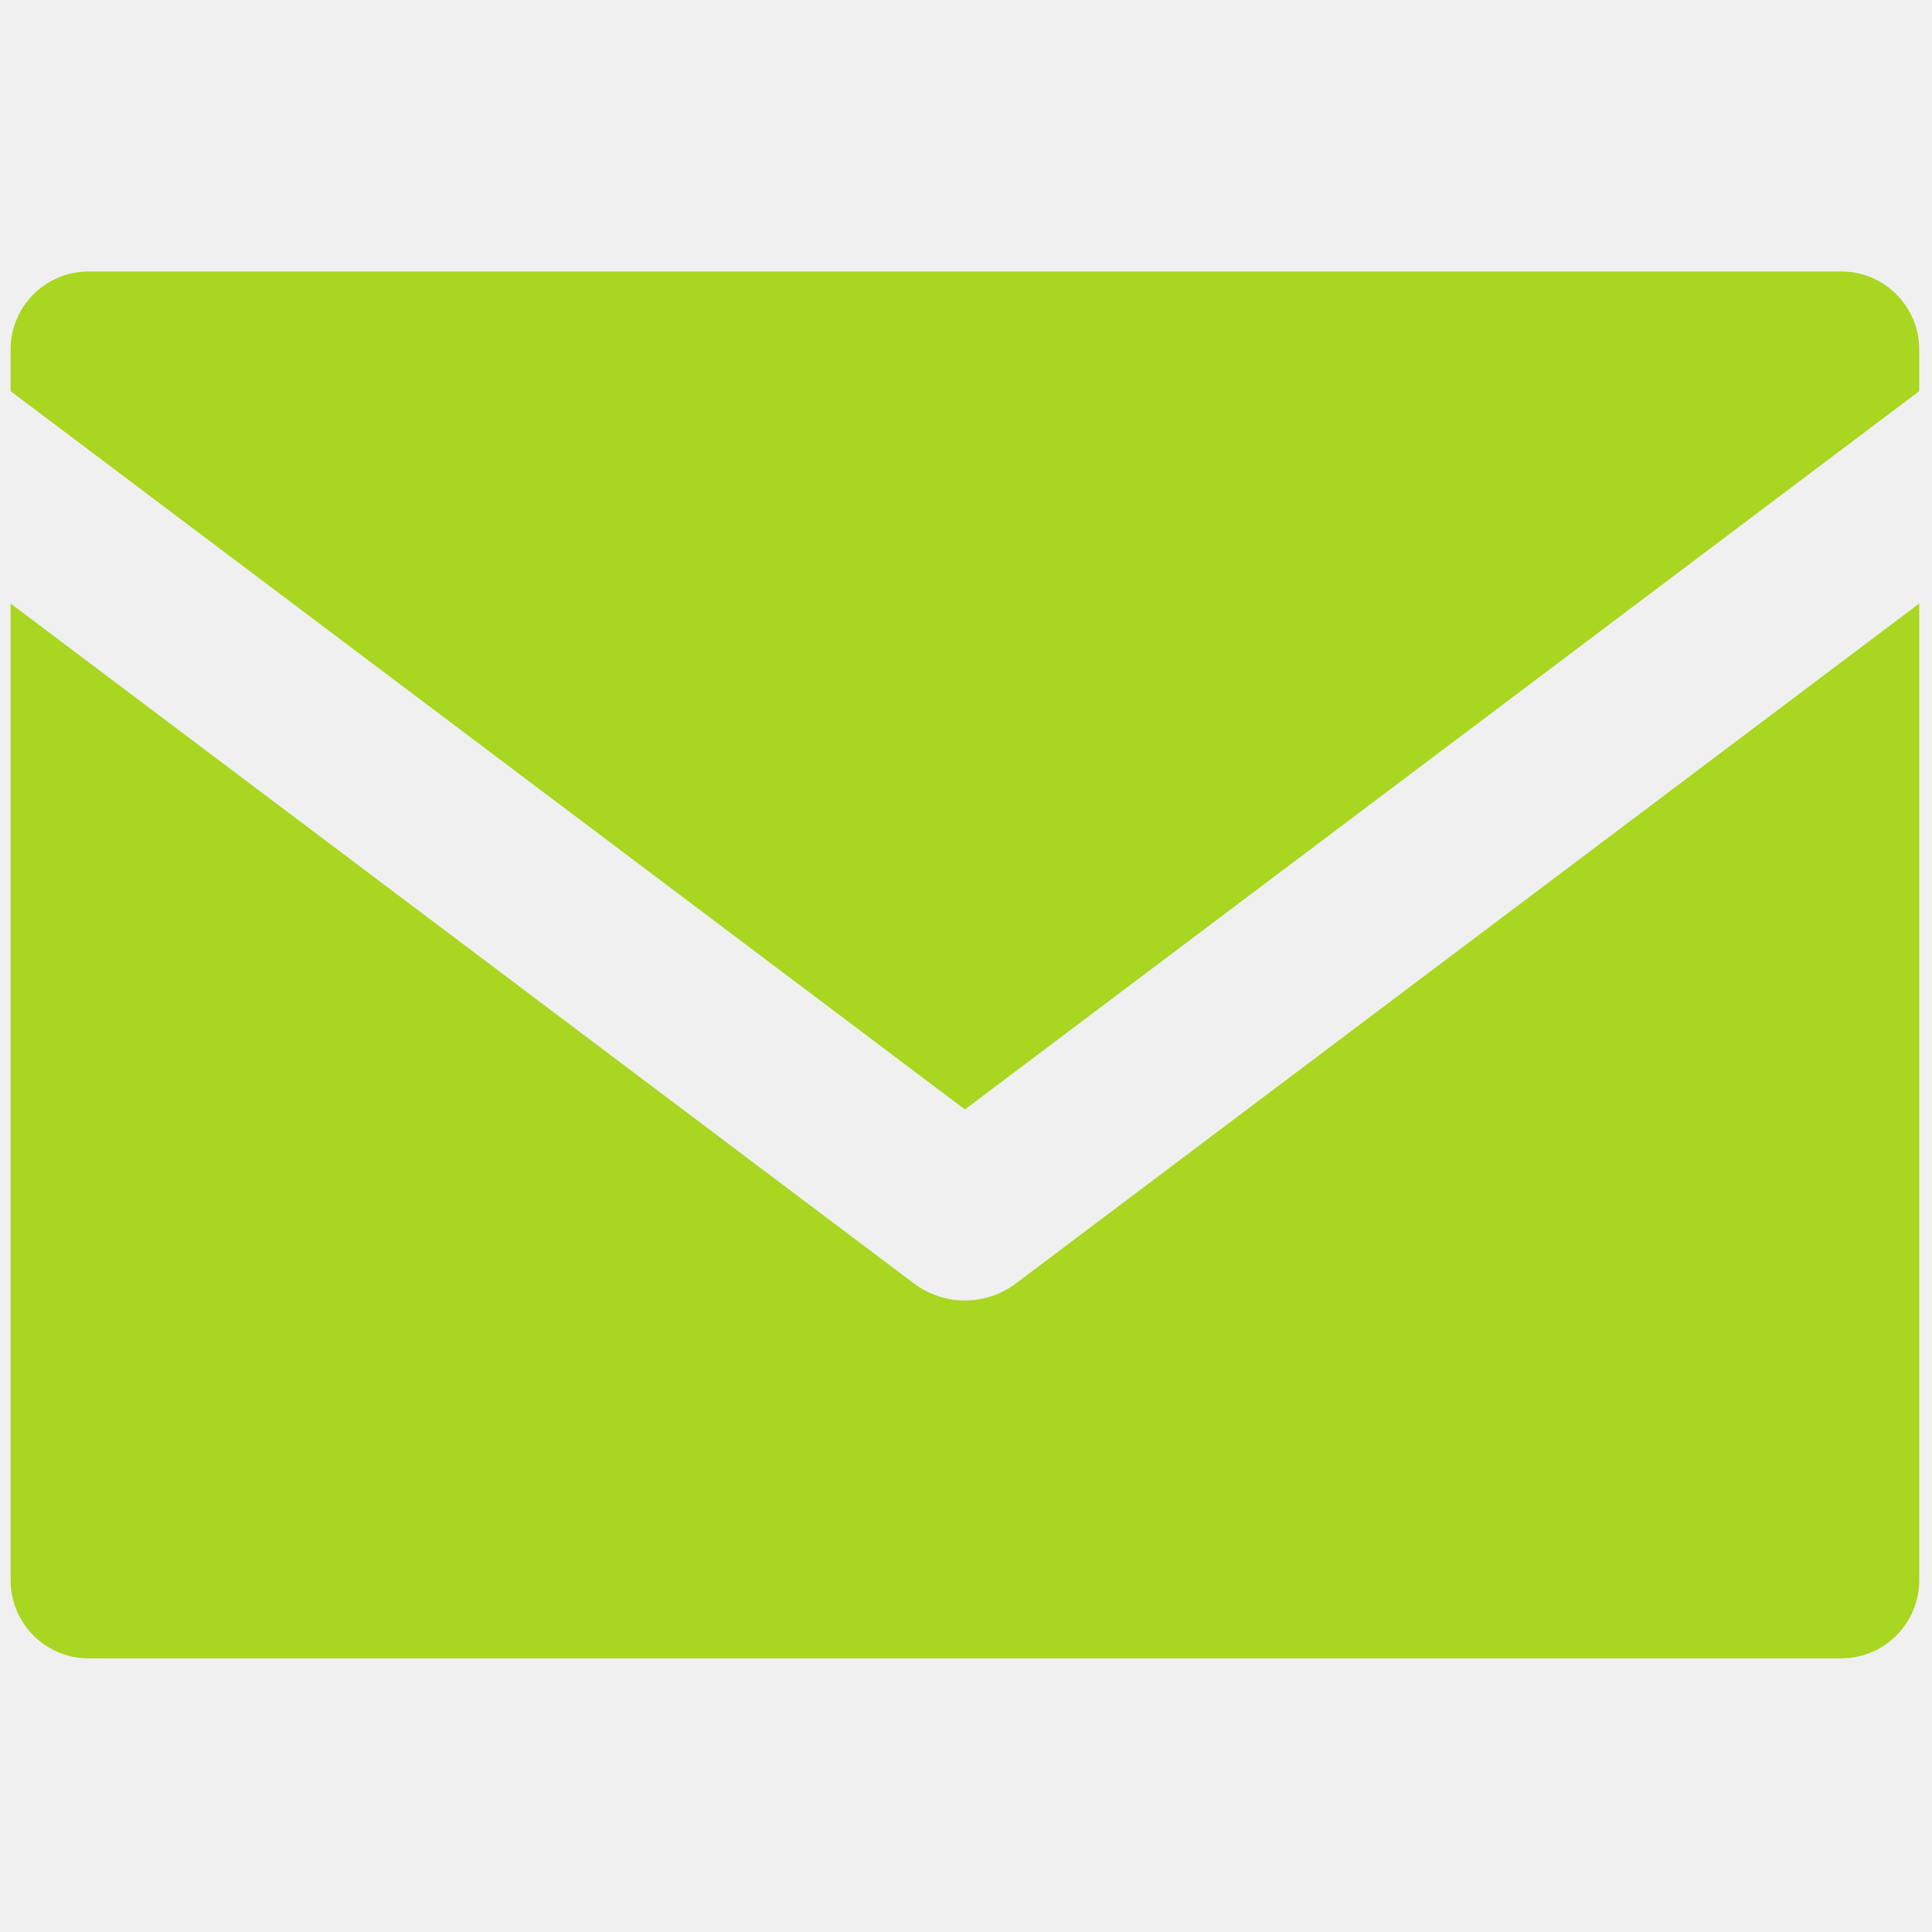
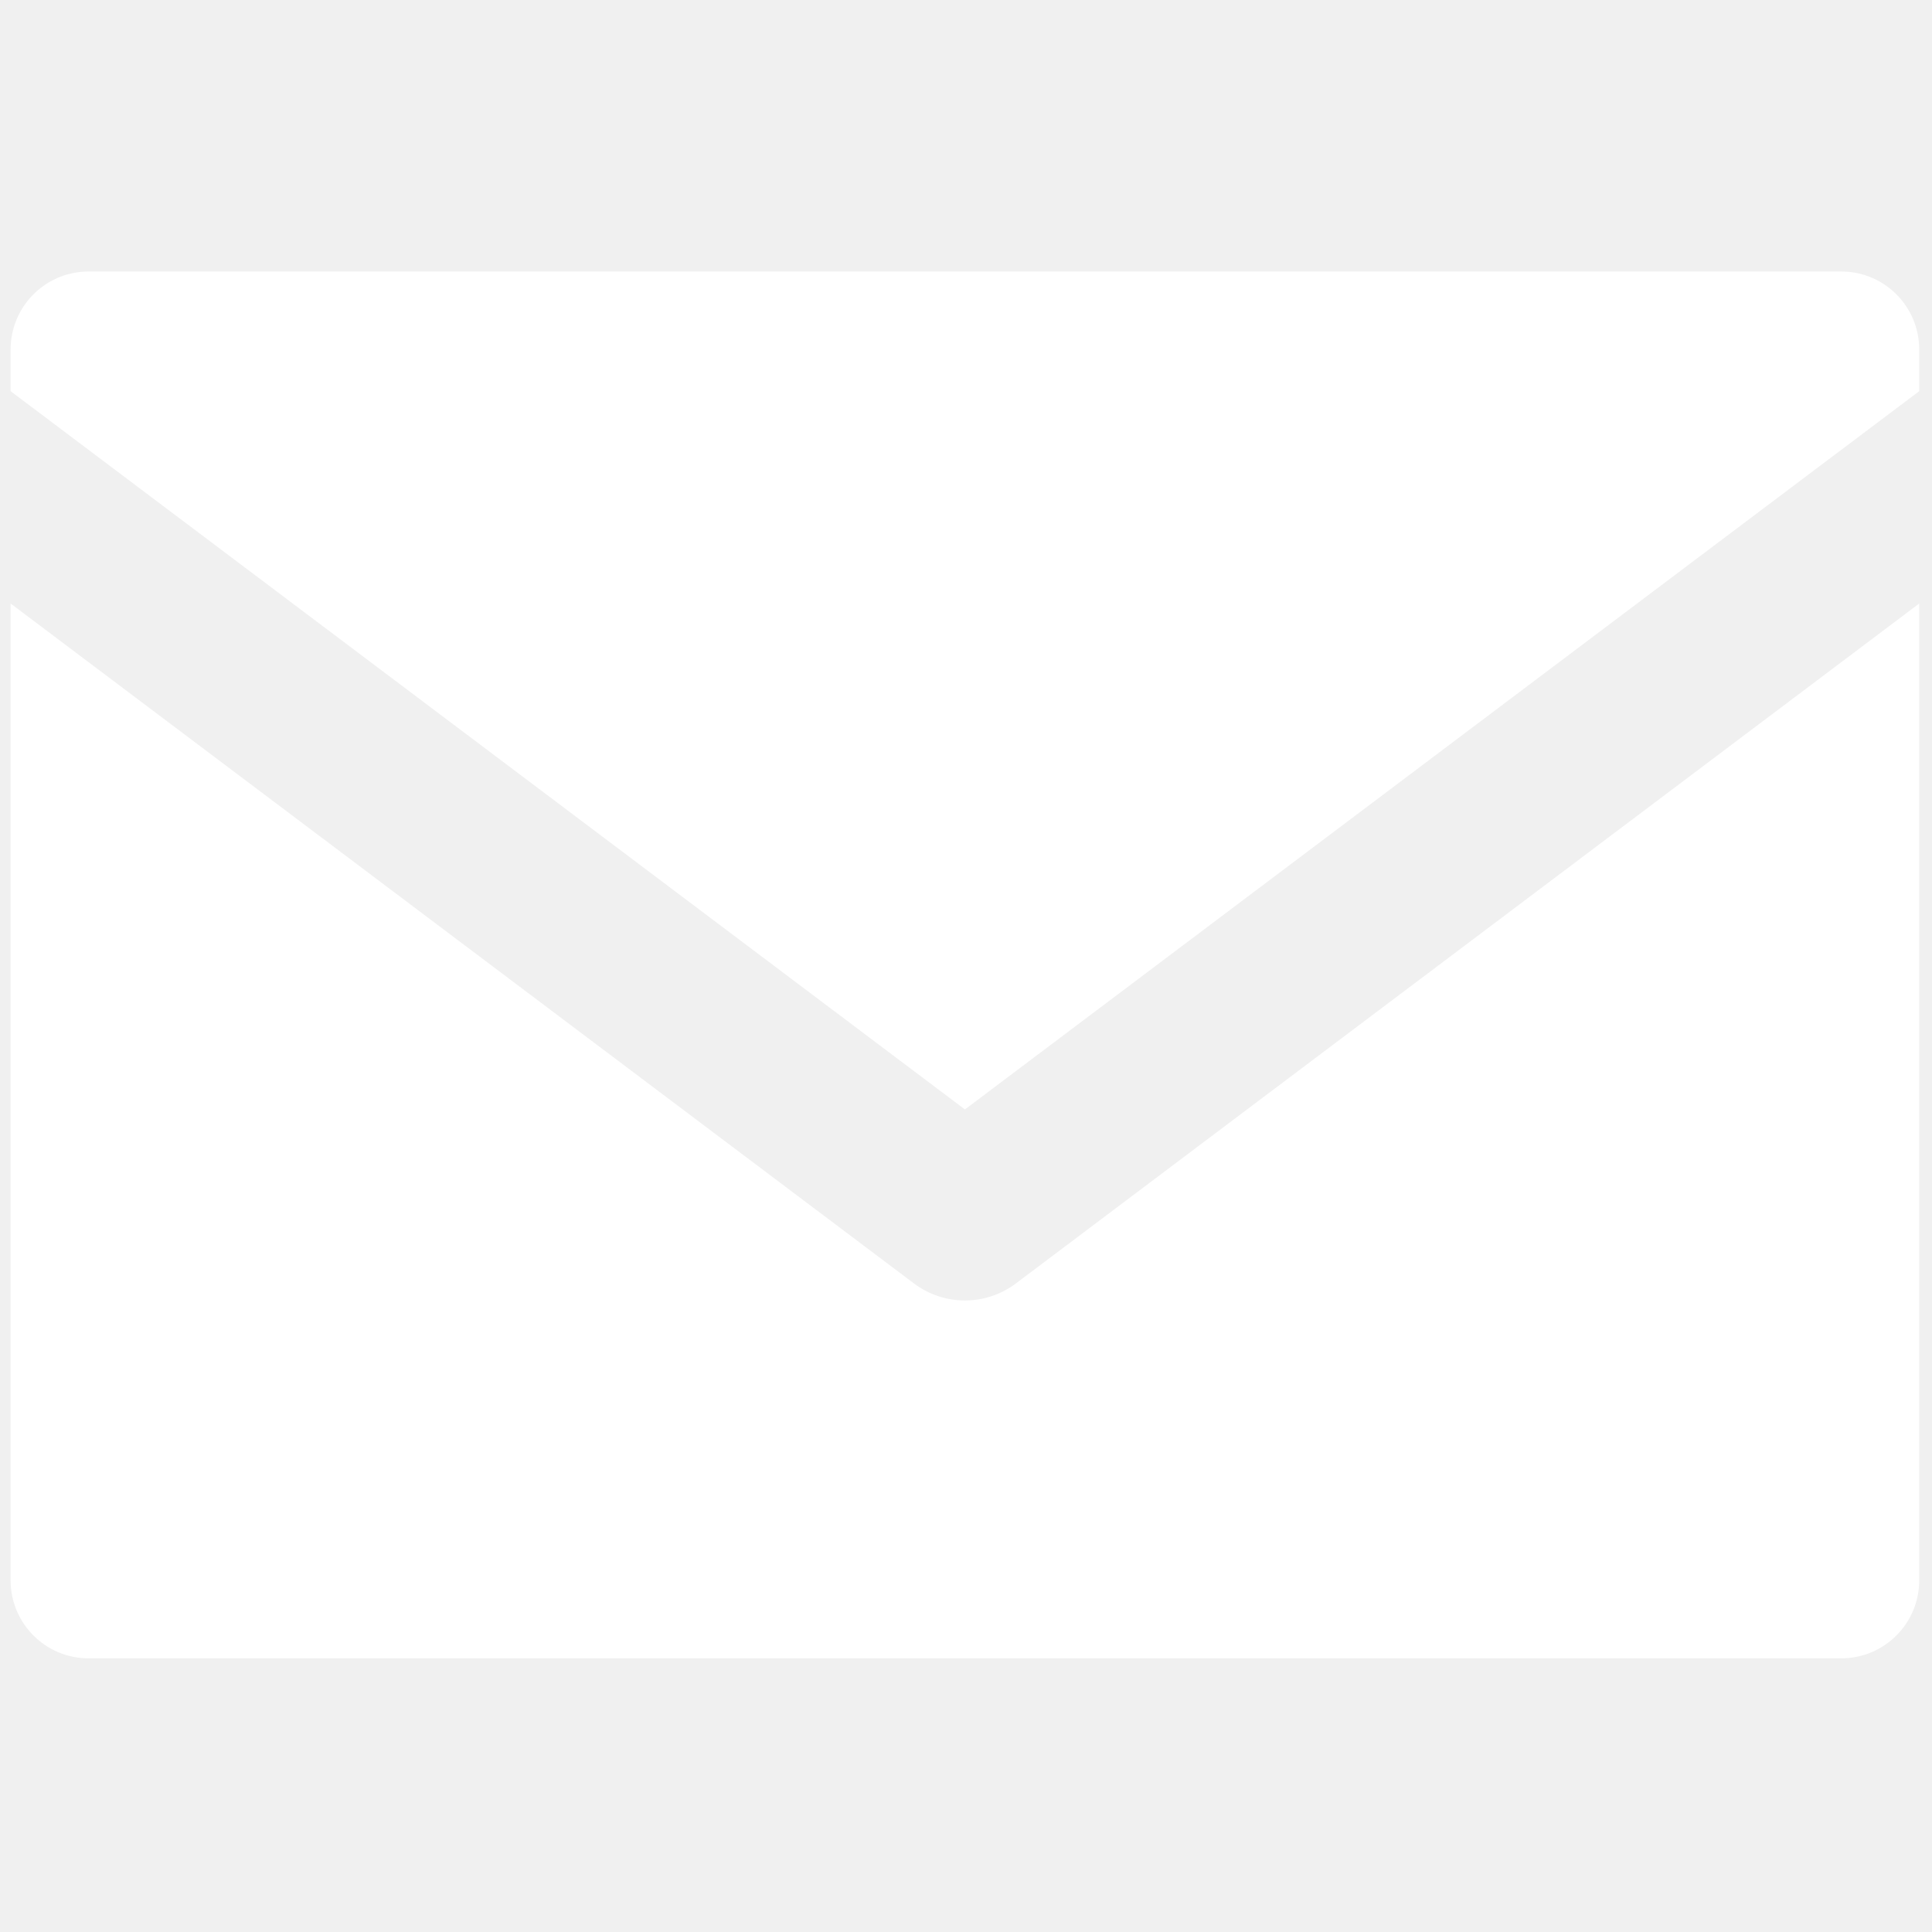
<svg xmlns="http://www.w3.org/2000/svg" version="1.1" width="256" height="256" viewBox="0 0 256 256" xml:space="preserve">
  <defs>
</defs>
  <g style="stroke: none; stroke-width: 0; stroke-dasharray: none; stroke-linecap: butt; stroke-linejoin: miter; stroke-miterlimit: 10; fill: none; fill-rule: nonzero; opacity: 1;" transform="translate(1.406593 1.406593) scale(2.81 2.81)">
-     <path d="M 45 51.815 l 45 -33.87 v -1.967 c 0 -2.03 -1.646 -3.676 -3.676 -3.676 H 3.676 C 1.646 12.302 0 13.948 0 15.978 v 1.967 L 45 51.815 z" style="stroke: none; stroke-width: 1; stroke-dasharray: none; stroke-linecap: butt; stroke-linejoin: miter; stroke-miterlimit: 10; fill: #a9d621; fill-rule: nonzero; opacity: 1;" transform=" matrix(1 0 0 1 0 0) " stroke-linecap="round" />
-     <path d="M 47.405 60.019 c -0.712 0.536 -1.559 0.804 -2.405 0.804 s -1.693 -0.268 -2.405 -0.804 L 0 27.958 v 46.064 c 0 2.03 1.646 3.676 3.676 3.676 h 82.648 c 2.03 0 3.676 -1.646 3.676 -3.676 V 27.958 L 47.405 60.019 z" style="stroke: none; stroke-width: 1; stroke-dasharray: none; stroke-linecap: butt; stroke-linejoin: miter; stroke-miterlimit: 10; fill: #a9d621; fill-rule: nonzero; opacity: 1;" transform=" matrix(1 0 0 1 0 0) " stroke-linecap="round" />
+     <path d="M 45 51.815 l 45 -33.87 v -1.967 c 0 -2.03 -1.646 -3.676 -3.676 -3.676 H 3.676 C 1.646 12.302 0 13.948 0 15.978 v 1.967 L 45 51.815 z" style="stroke: none; stroke-width: 1; stroke-dasharray: none; stroke-linecap: butt; stroke-linejoin: miter; stroke-miterlimit: 10; fill: #fff; fill-rule: nonzero; opacity: 1;" transform=" matrix(1 0 0 1 0 0) " stroke-linecap="round" />
+     <path d="M 47.405 60.019 c -0.712 0.536 -1.559 0.804 -2.405 0.804 s -1.693 -0.268 -2.405 -0.804 L 0 27.958 v 46.064 c 0 2.03 1.646 3.676 3.676 3.676 h 82.648 c 2.03 0 3.676 -1.646 3.676 -3.676 V 27.958 L 47.405 60.019 z" style="stroke: none; stroke-width: 1; stroke-dasharray: none; stroke-linecap: butt; stroke-linejoin: miter; stroke-miterlimit: 10; fill: #fff; fill-rule: nonzero; opacity: 1;" transform=" matrix(1 0 0 1 0 0) " stroke-linecap="round" />
  </g>
</svg>
